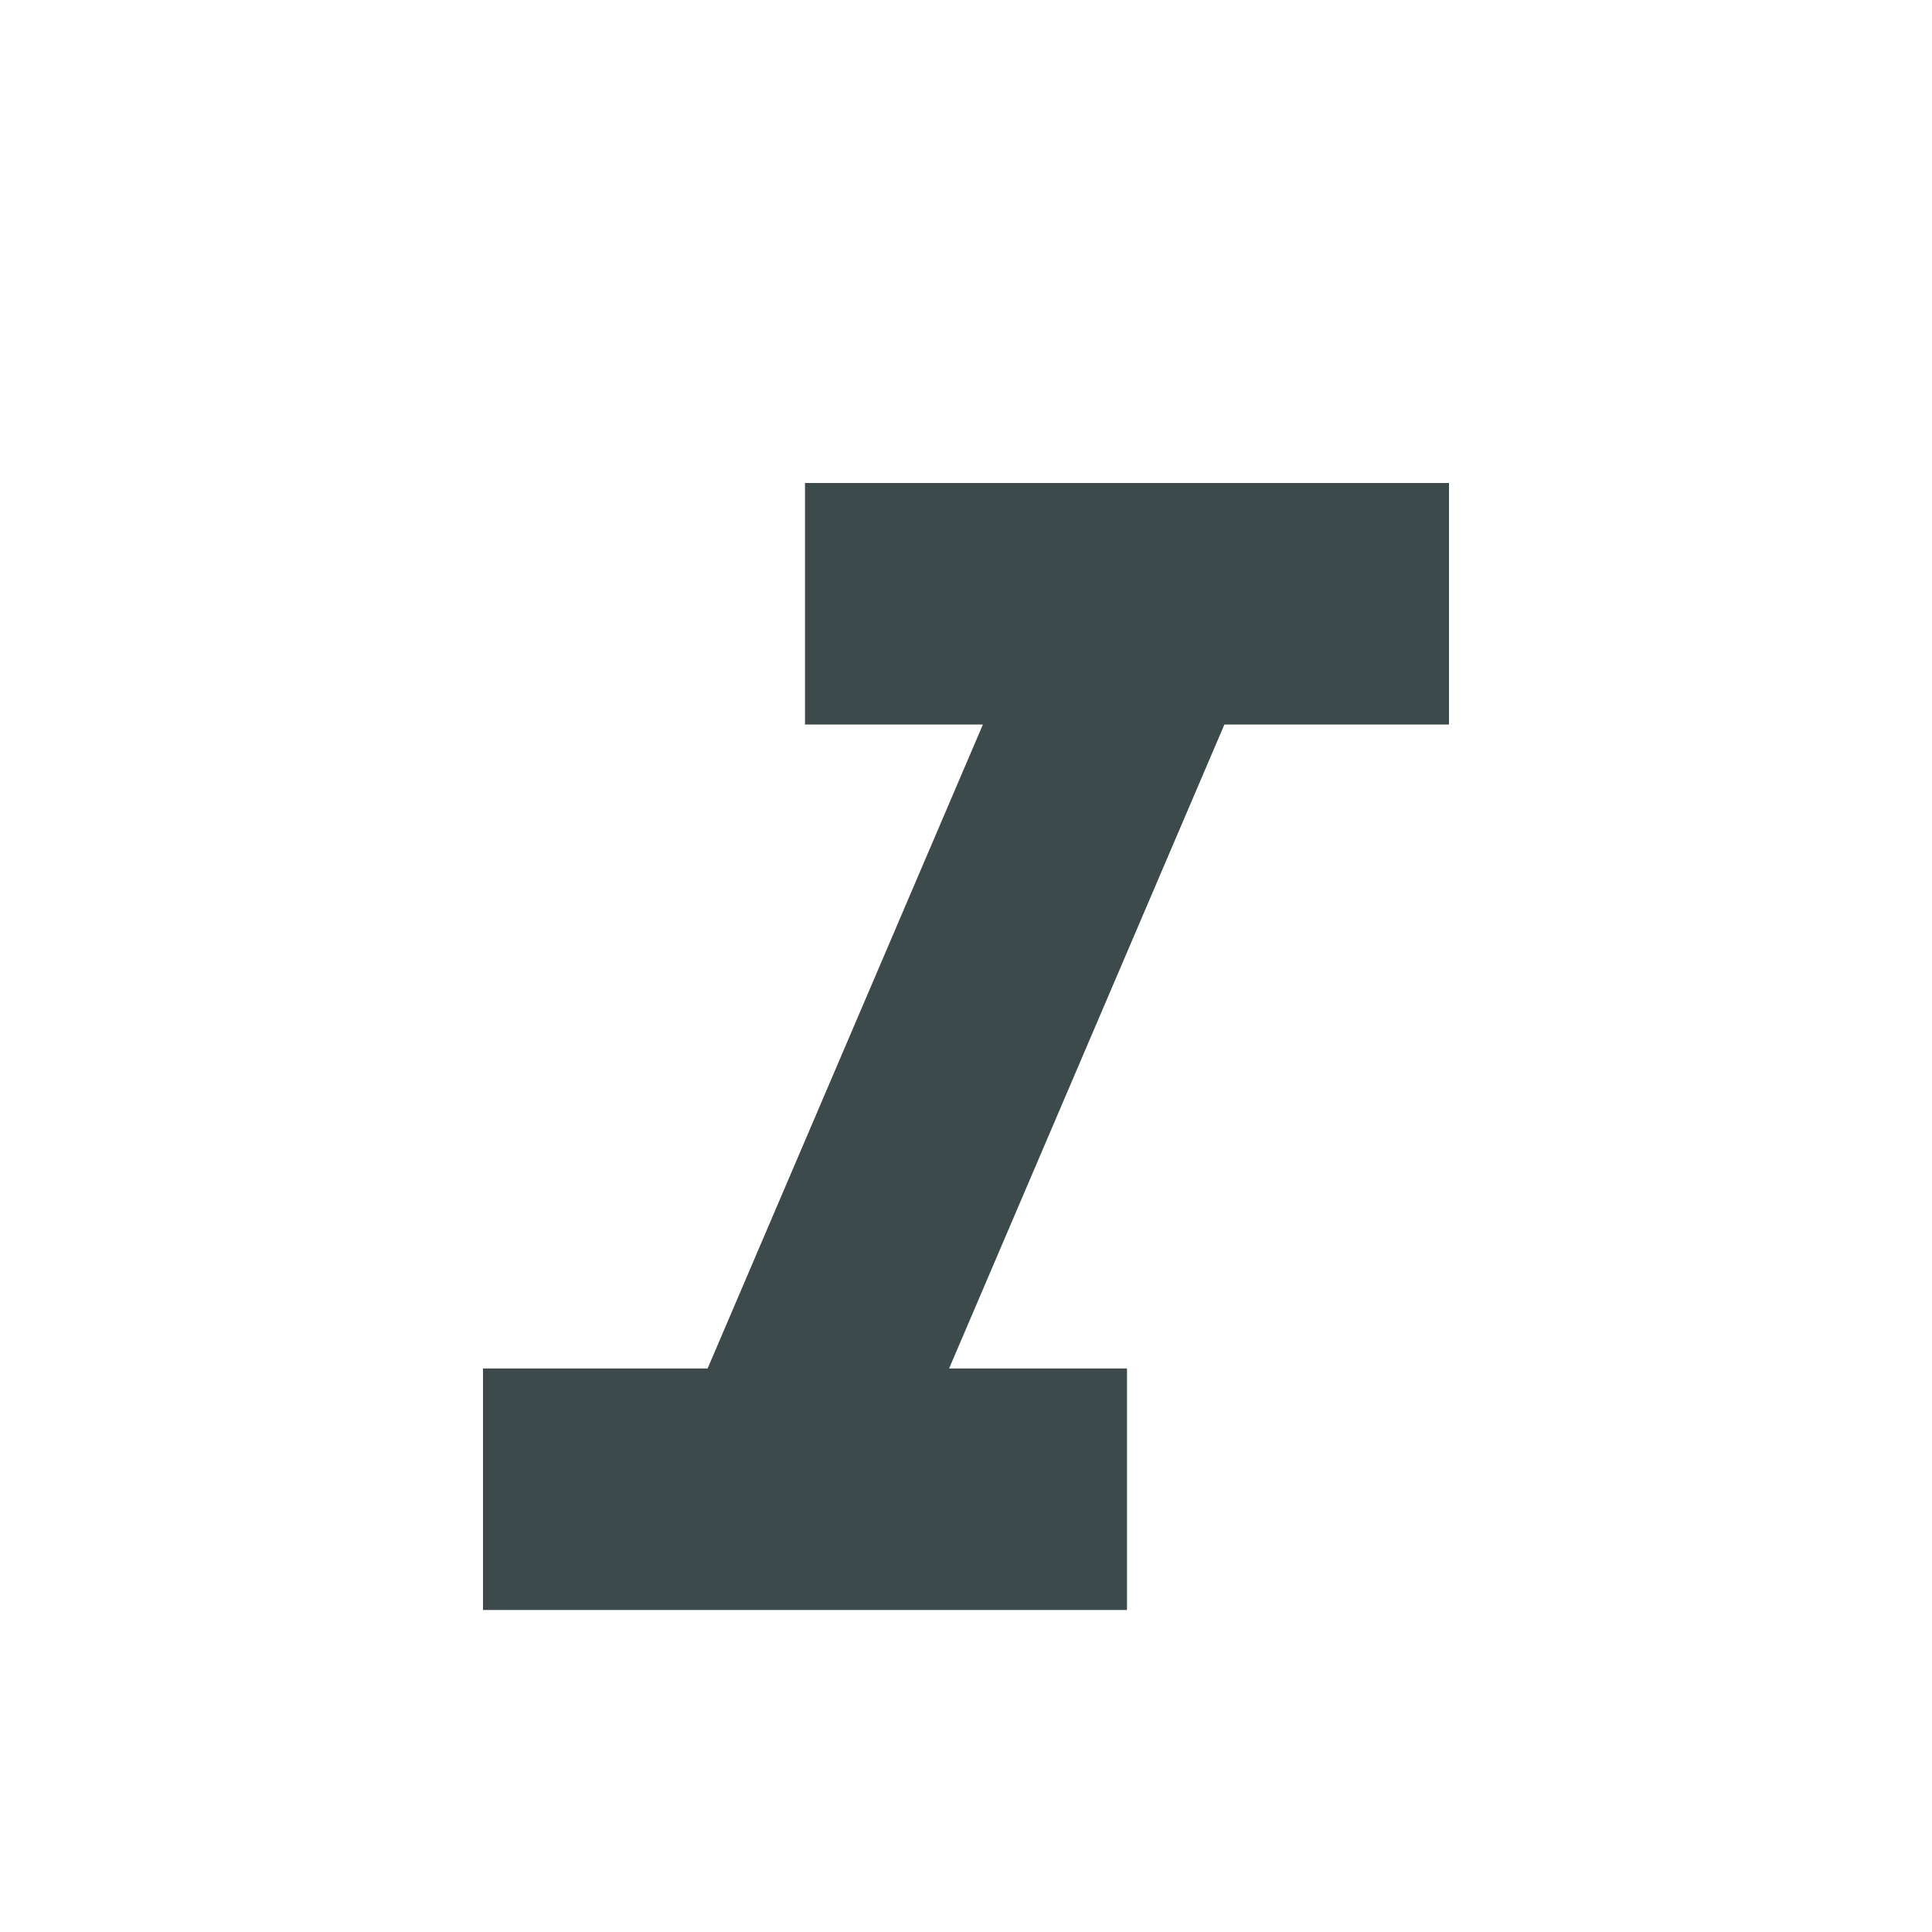
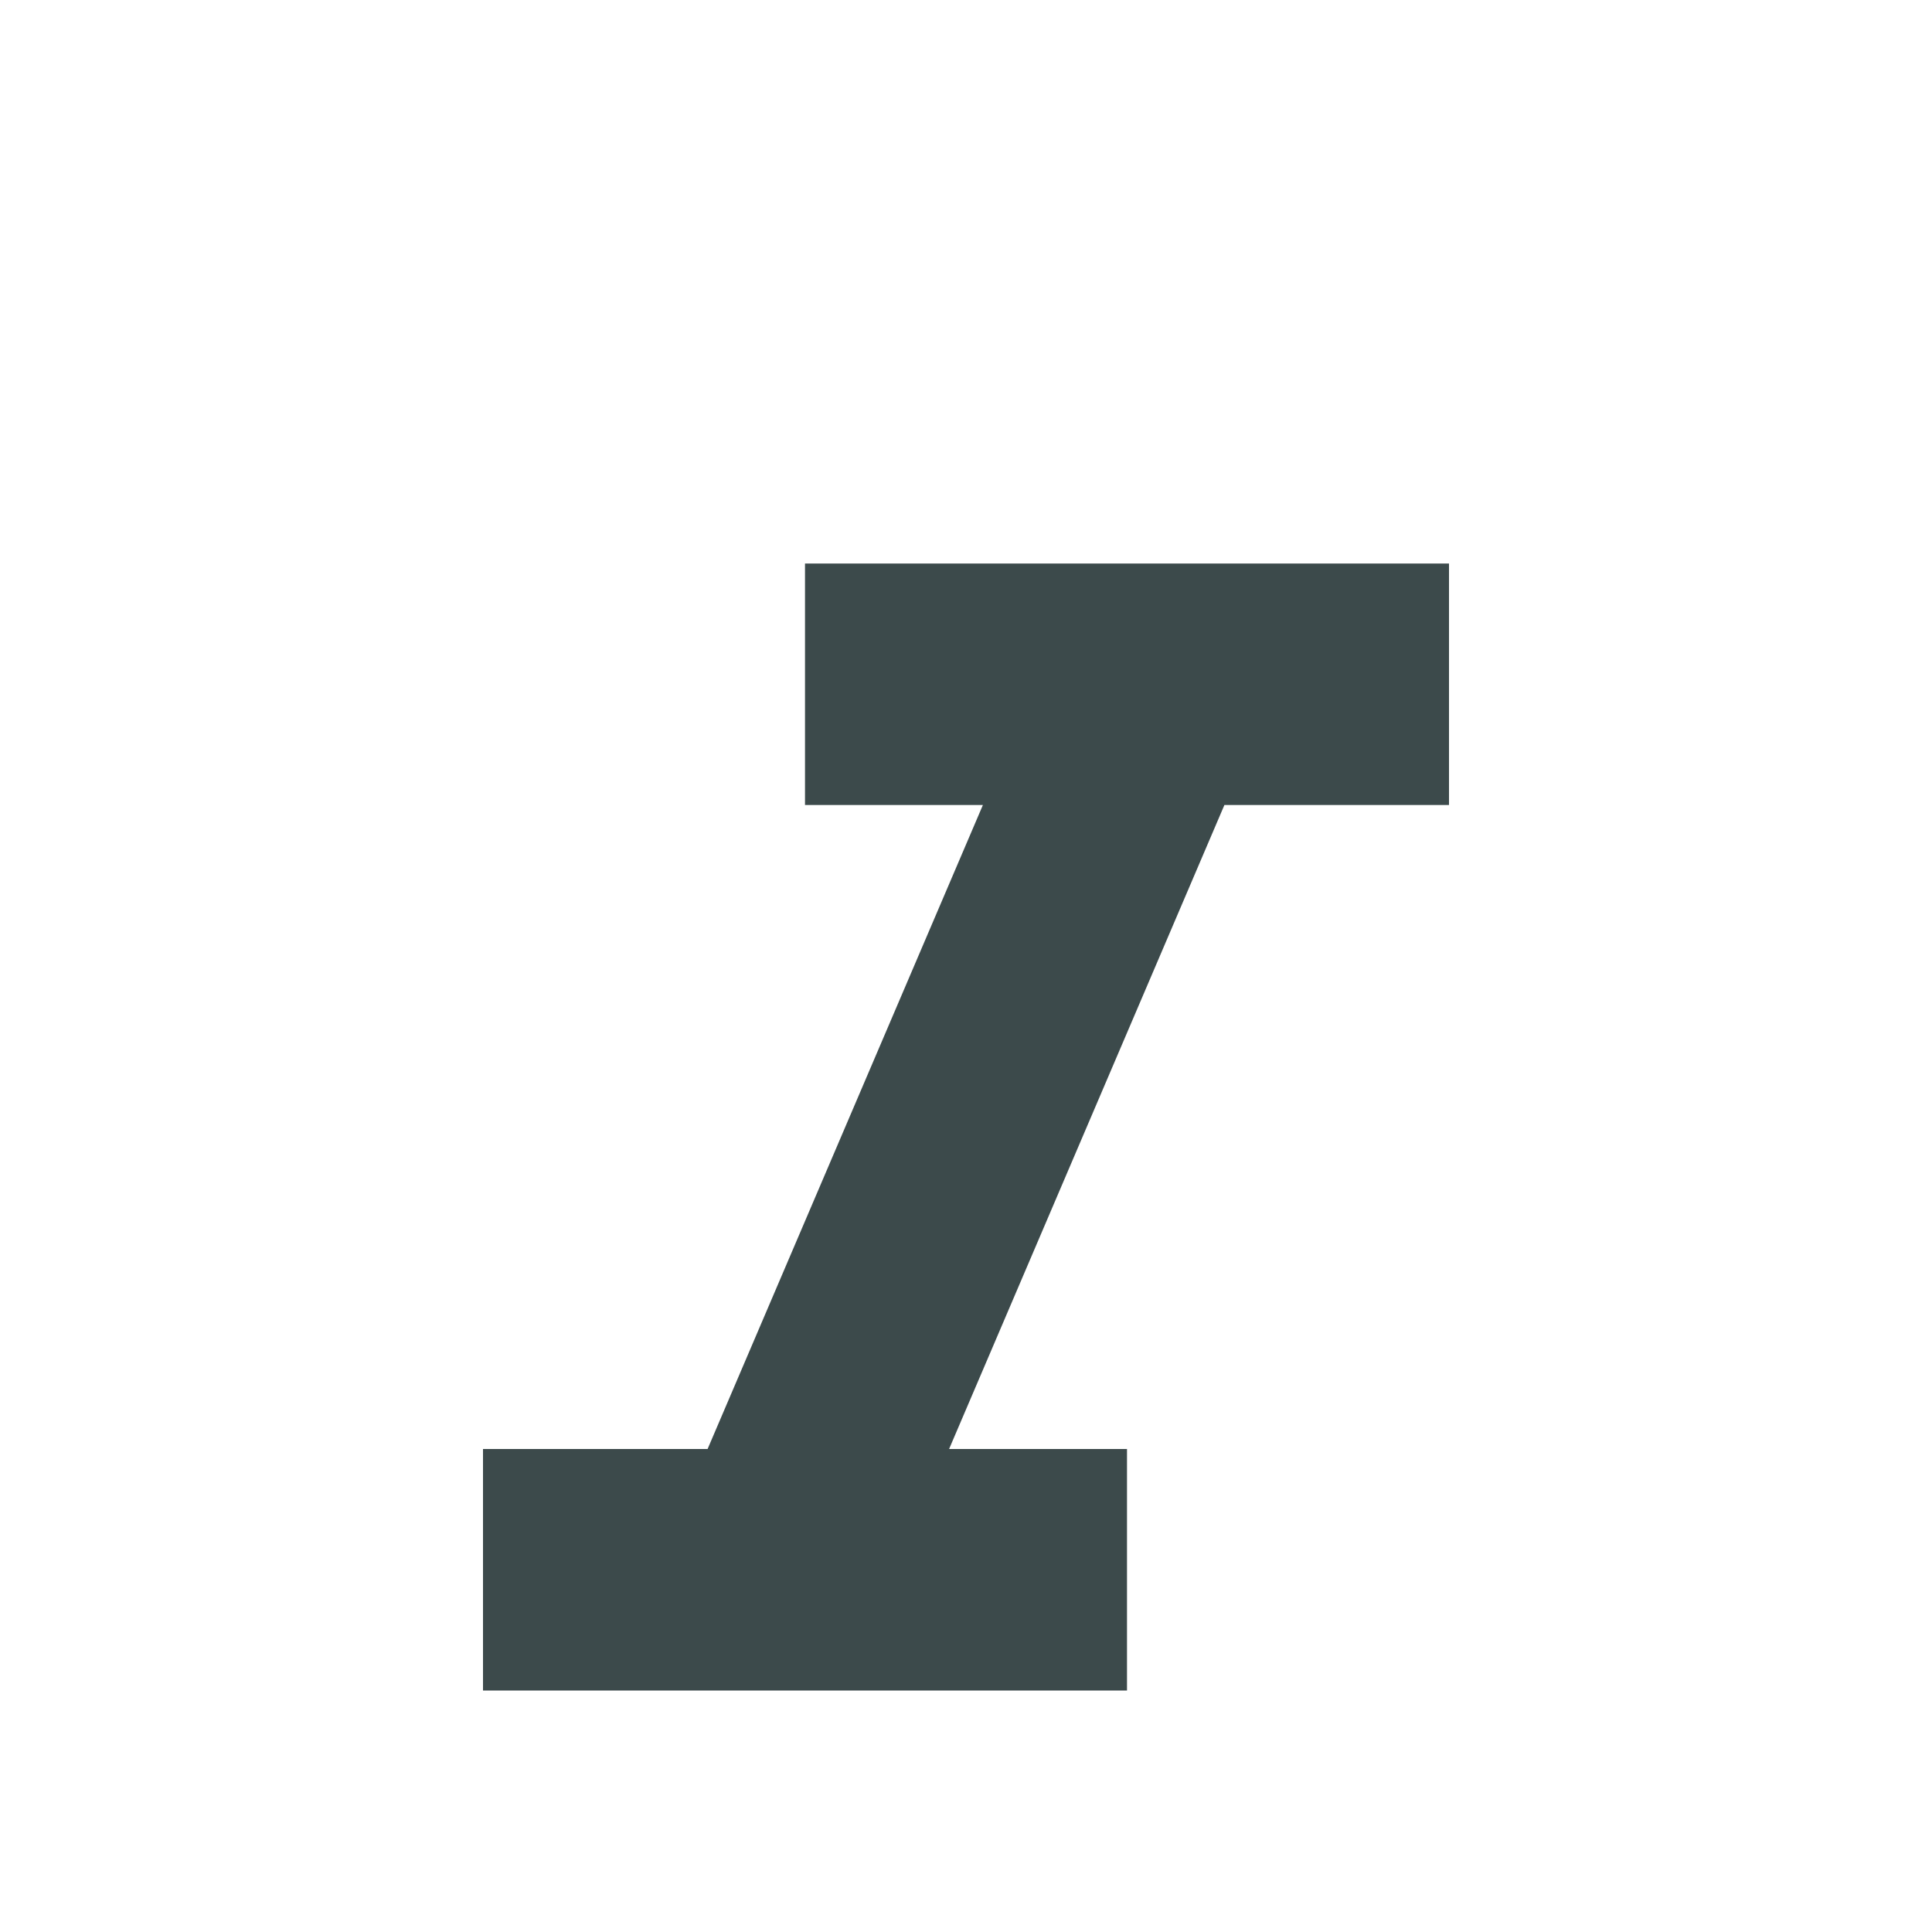
- <svg xmlns="http://www.w3.org/2000/svg" fill="#3C4A4B" height="24" viewBox="0 0 24 20" width="24">
+ <svg xmlns="http://www.w3.org/2000/svg" fill="#3C4A4B" height="24" viewBox="0 0 24 18" width="24">
  <path d="M0 0h24v24H0z" fill="none" />
  <path d="M10 4v3h2.21l-3.42 8H6v3h8v-3h-2.21l3.42-8H18V4z" />
</svg>
